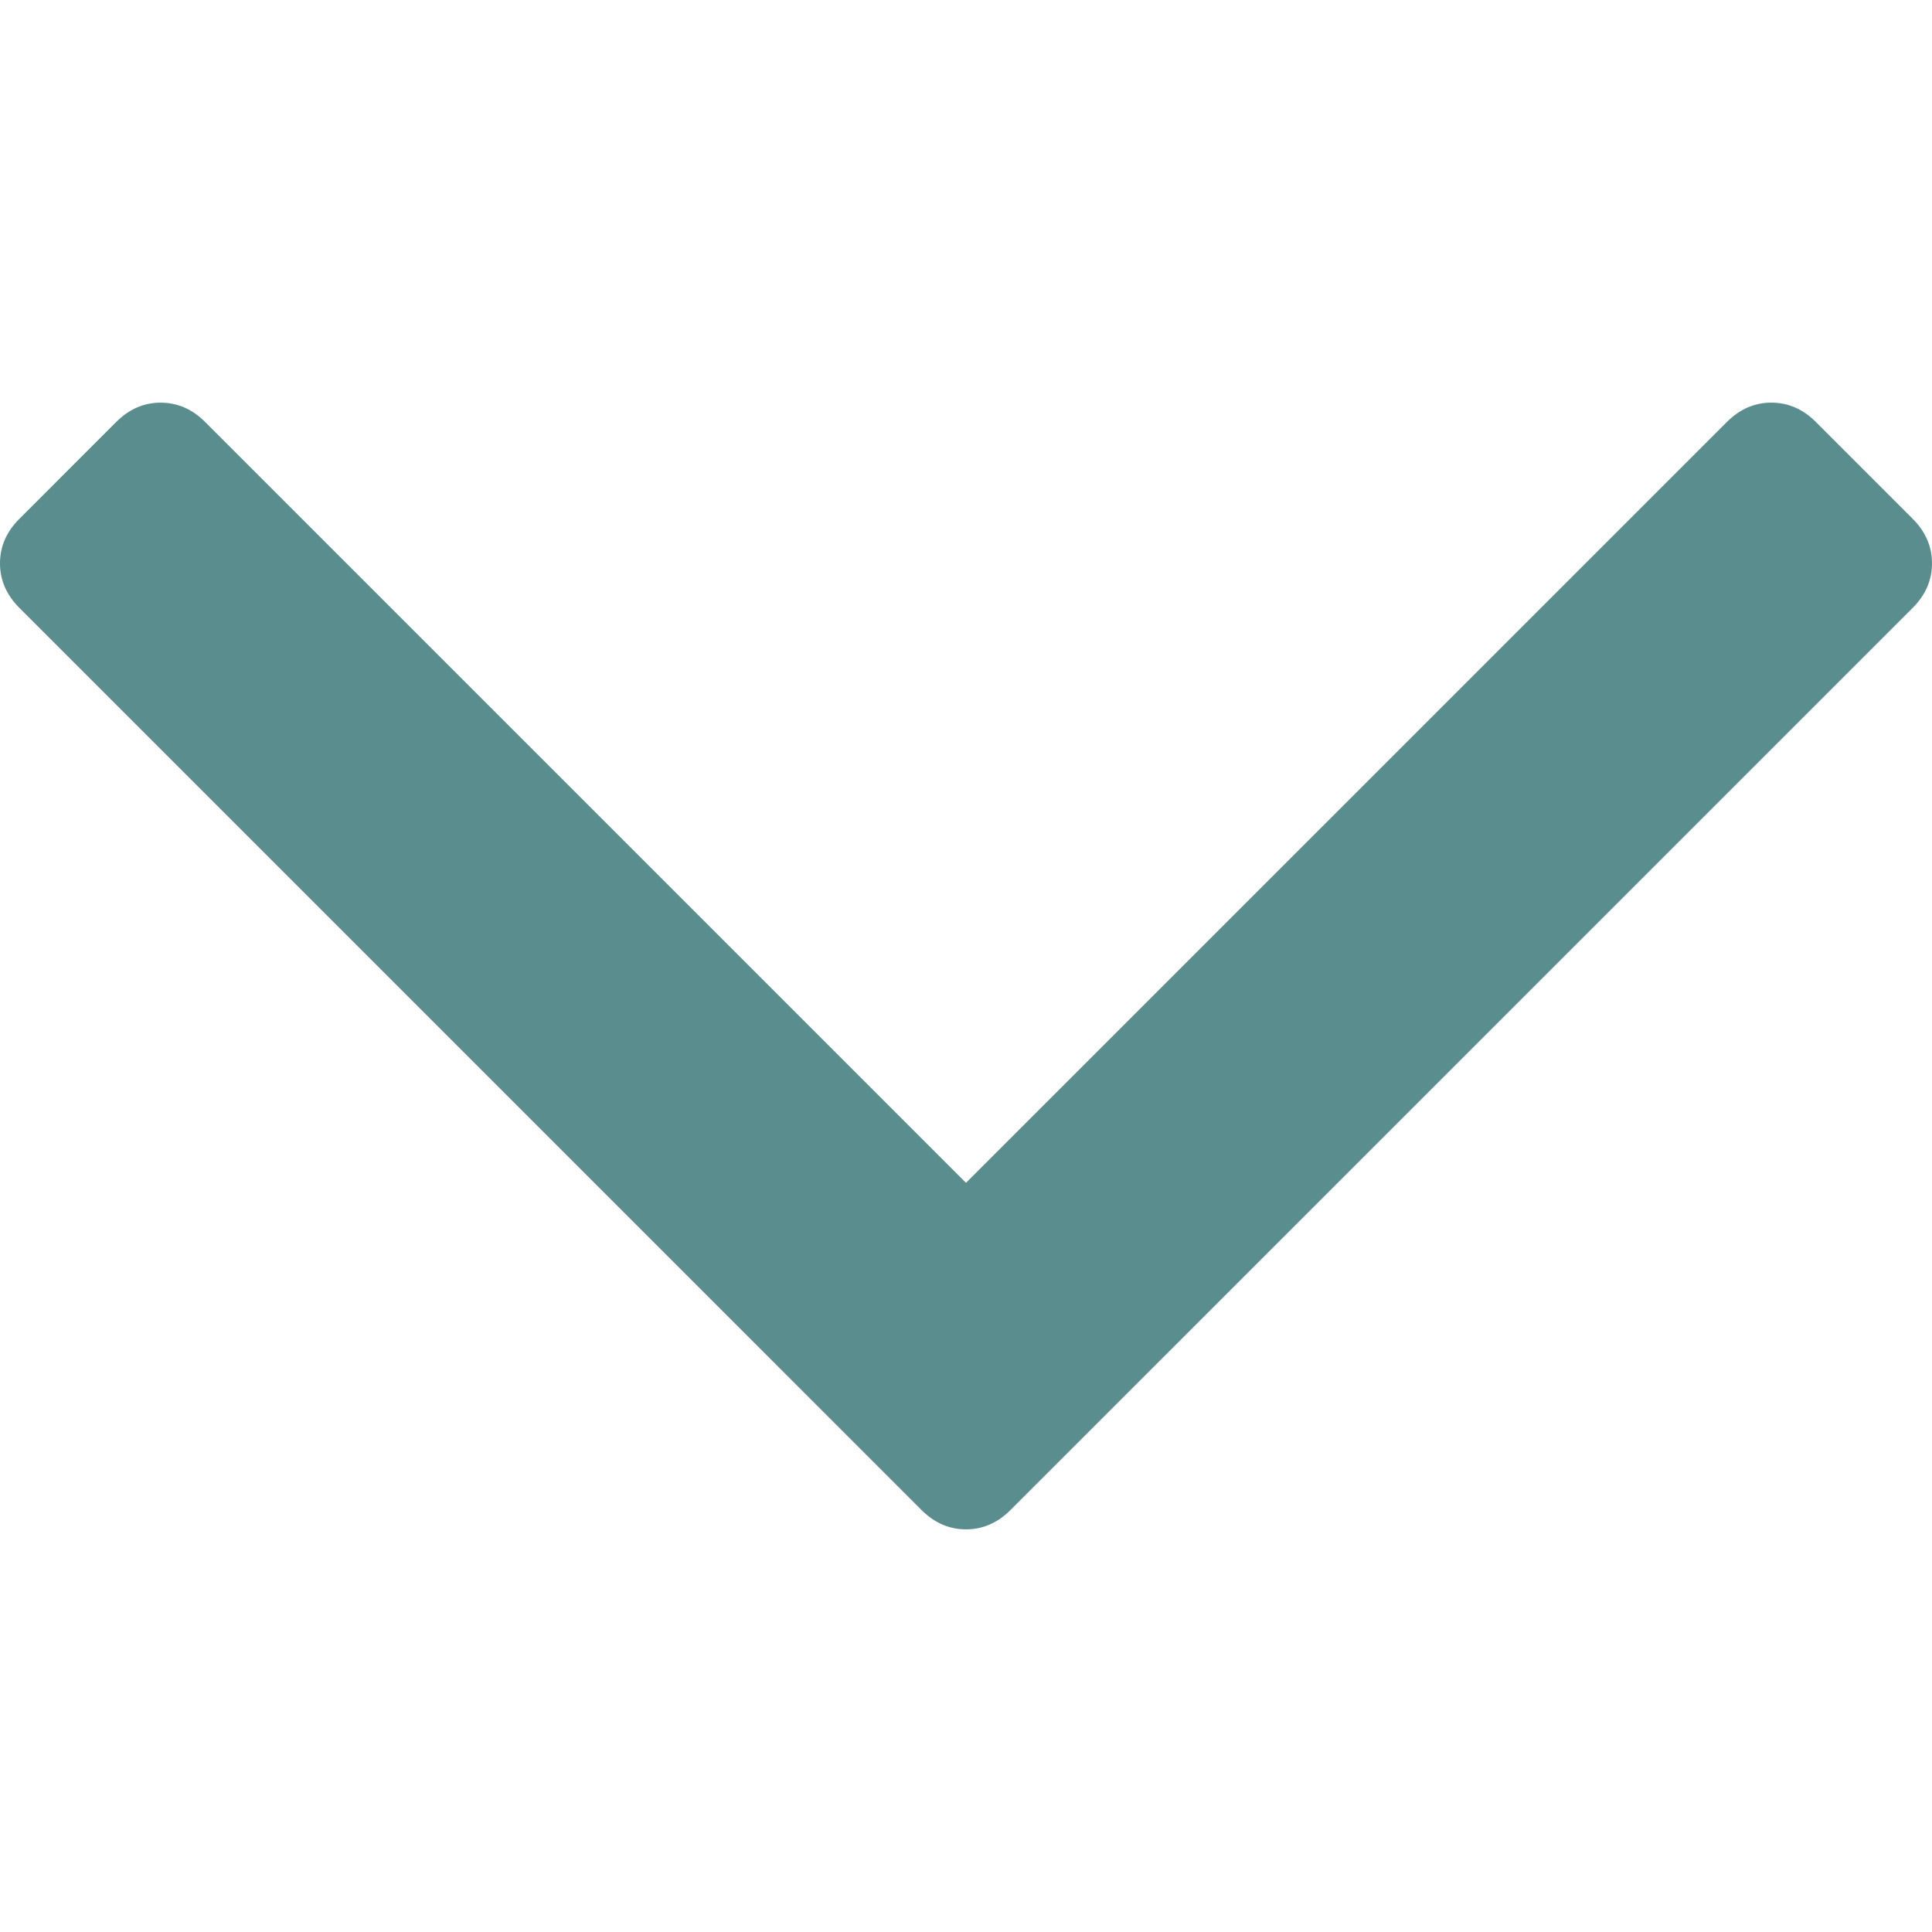
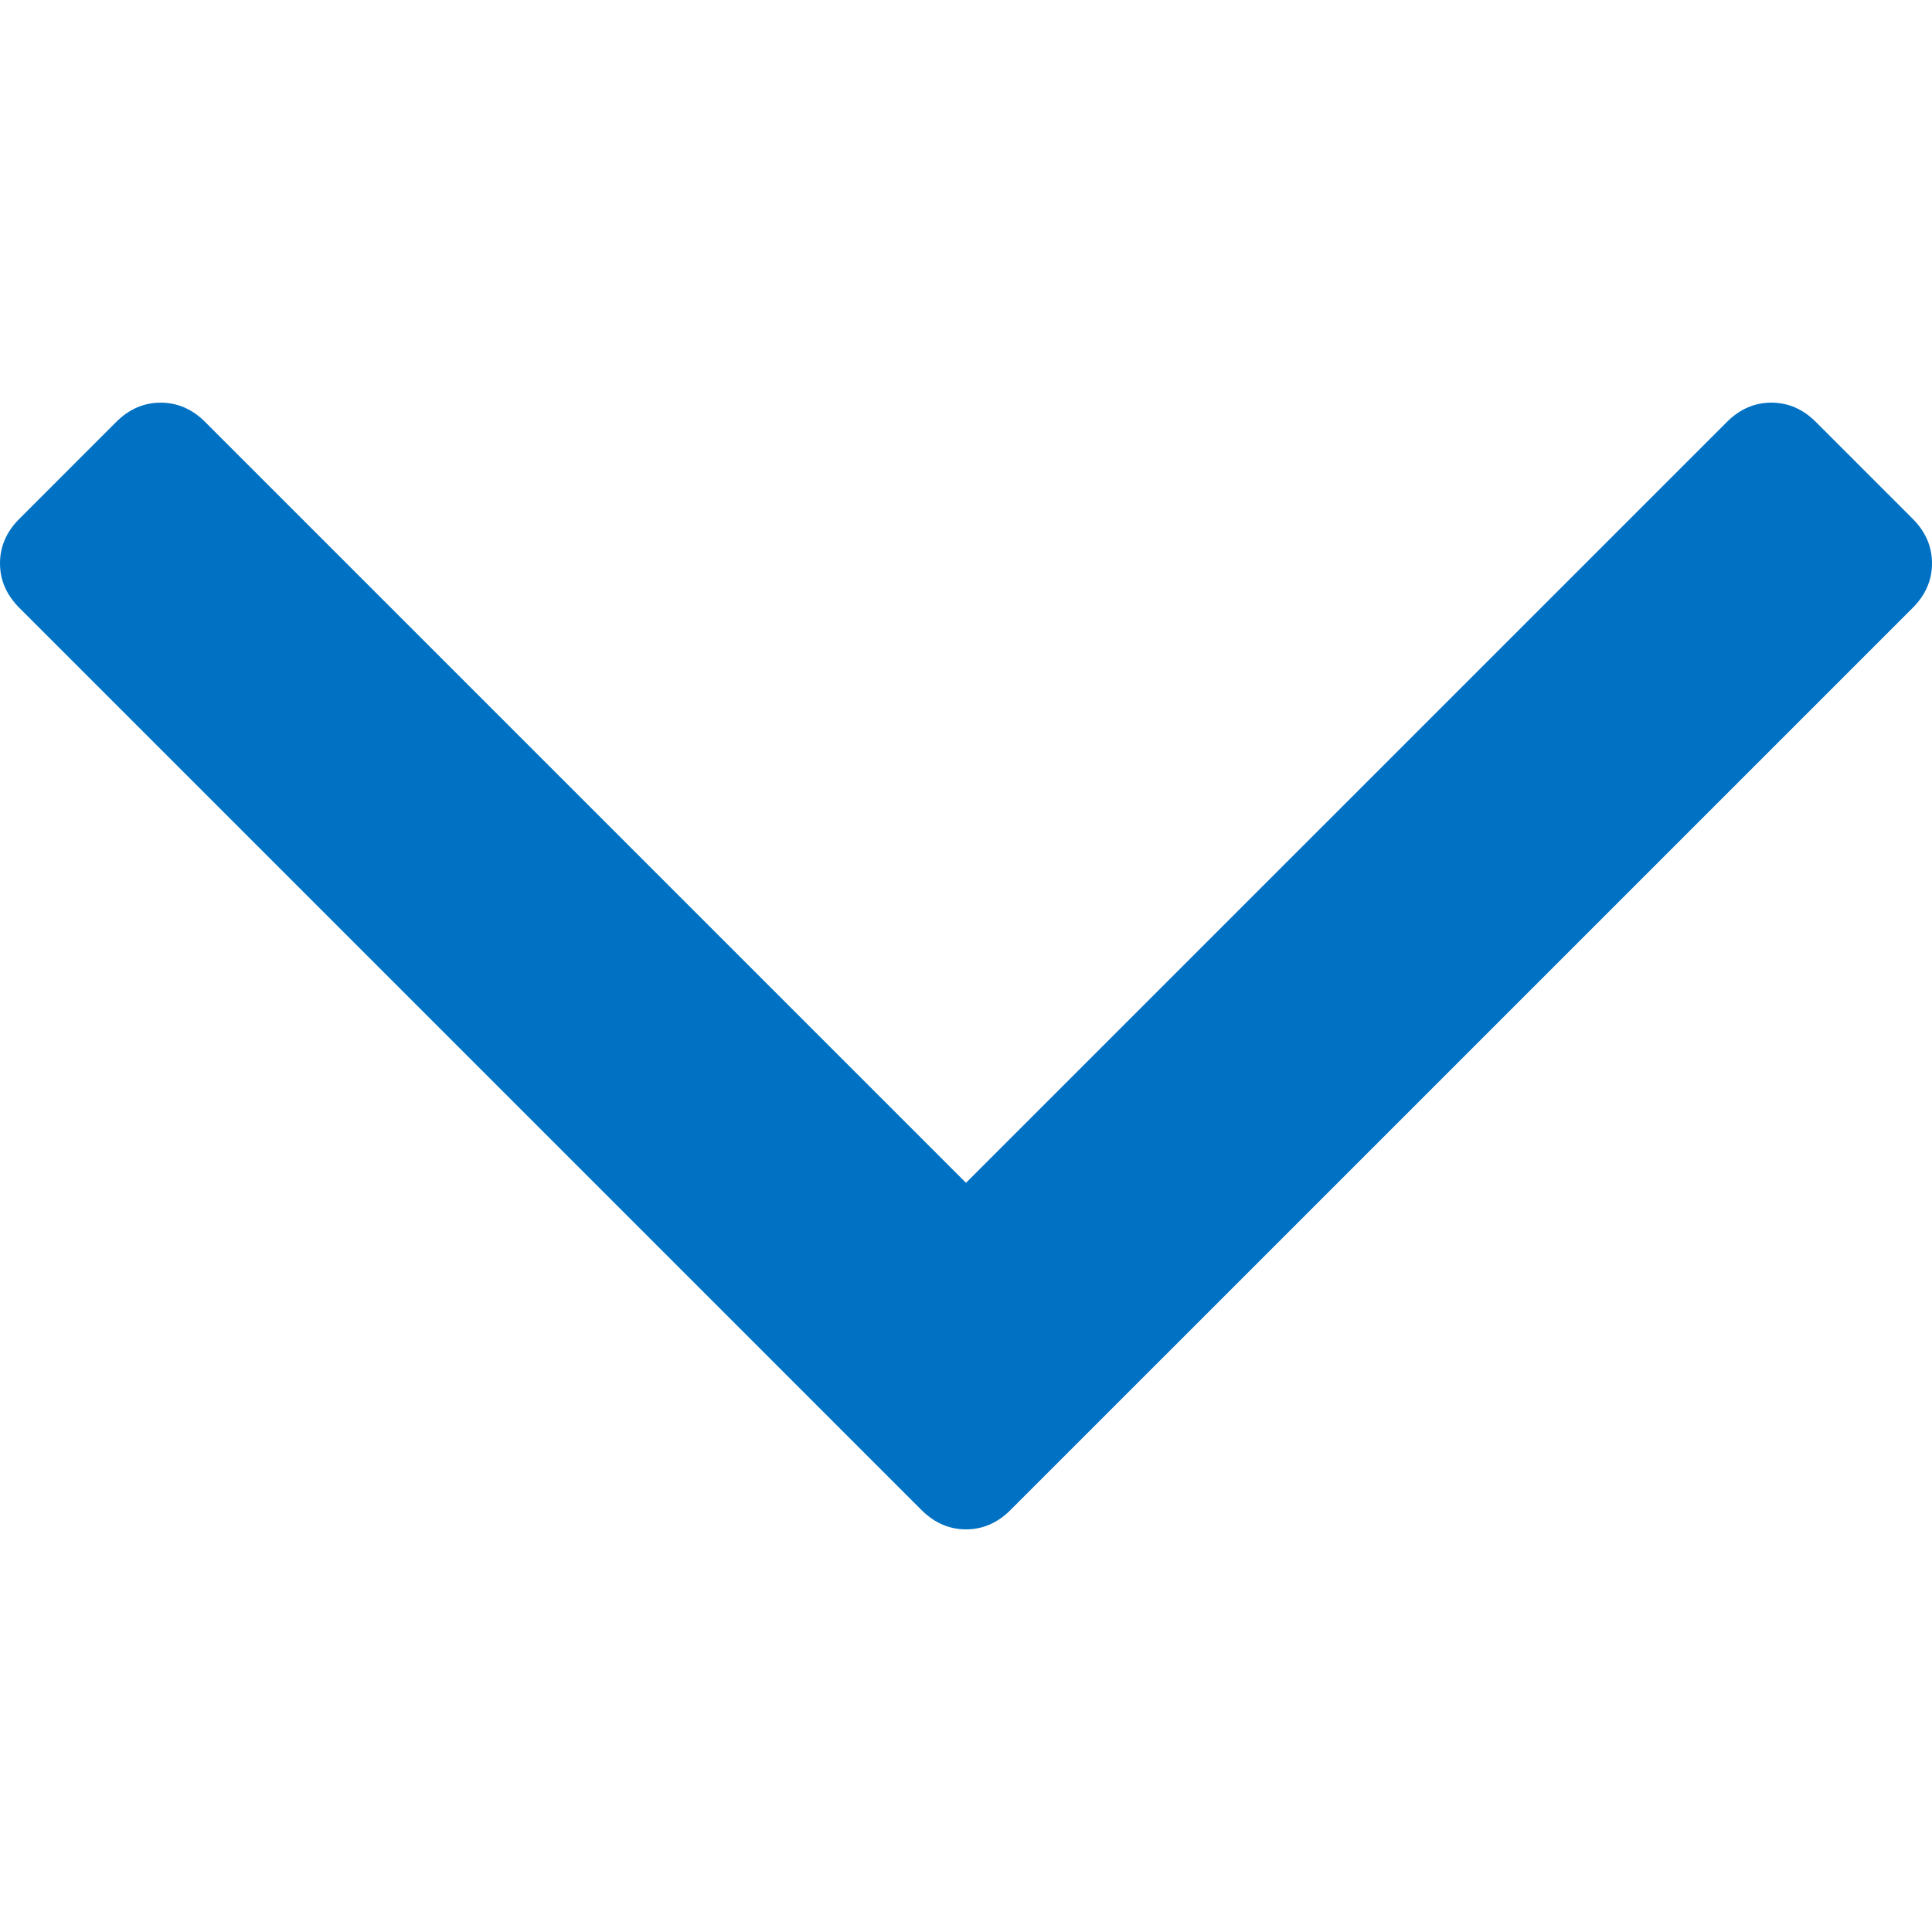
- <svg xmlns="http://www.w3.org/2000/svg" version="1.1" id="Capa_1" x="0px" y="0px" width="284.929px" height="284.929px" viewBox="0 0 284.929 284.929" style="fill:#5A8E8E; enable-background:new 0 0 284.929 284.929;" xml:space="preserve">
+ <svg xmlns="http://www.w3.org/2000/svg" version="1.1" id="Capa_1" x="0px" y="0px" width="284.929px" height="284.929px" viewBox="0 0 284.929 284.929" style="fill:#0071C3; enable-background:new 0 0 284.929 284.929;" xml:space="preserve">
  <g>
    <path d="M282.082,76.511l-14.274-14.273c-1.902-1.906-4.093-2.856-6.57-2.856c-2.471,0-4.661,0.95-6.563,2.856L142.466,174.441   L30.262,62.241c-1.903-1.906-4.093-2.856-6.567-2.856c-2.475,0-4.665,0.95-6.567,2.856L2.856,76.515C0.95,78.417,0,80.607,0,83.082   c0,2.473,0.953,4.663,2.856,6.565l133.043,133.046c1.902,1.903,4.093,2.854,6.567,2.854s4.661-0.951,6.562-2.854L282.082,89.647   c1.902-1.903,2.847-4.093,2.847-6.565C284.929,80.607,283.984,78.417,282.082,76.511z" />
  </g>
  <g>
</g>
  <g>
</g>
  <g>
</g>
  <g>
</g>
  <g>
</g>
  <g>
</g>
  <g>
</g>
  <g>
</g>
  <g>
</g>
  <g>
</g>
  <g>
</g>
  <g>
</g>
  <g>
</g>
  <g>
</g>
  <g>
</g>
</svg>
